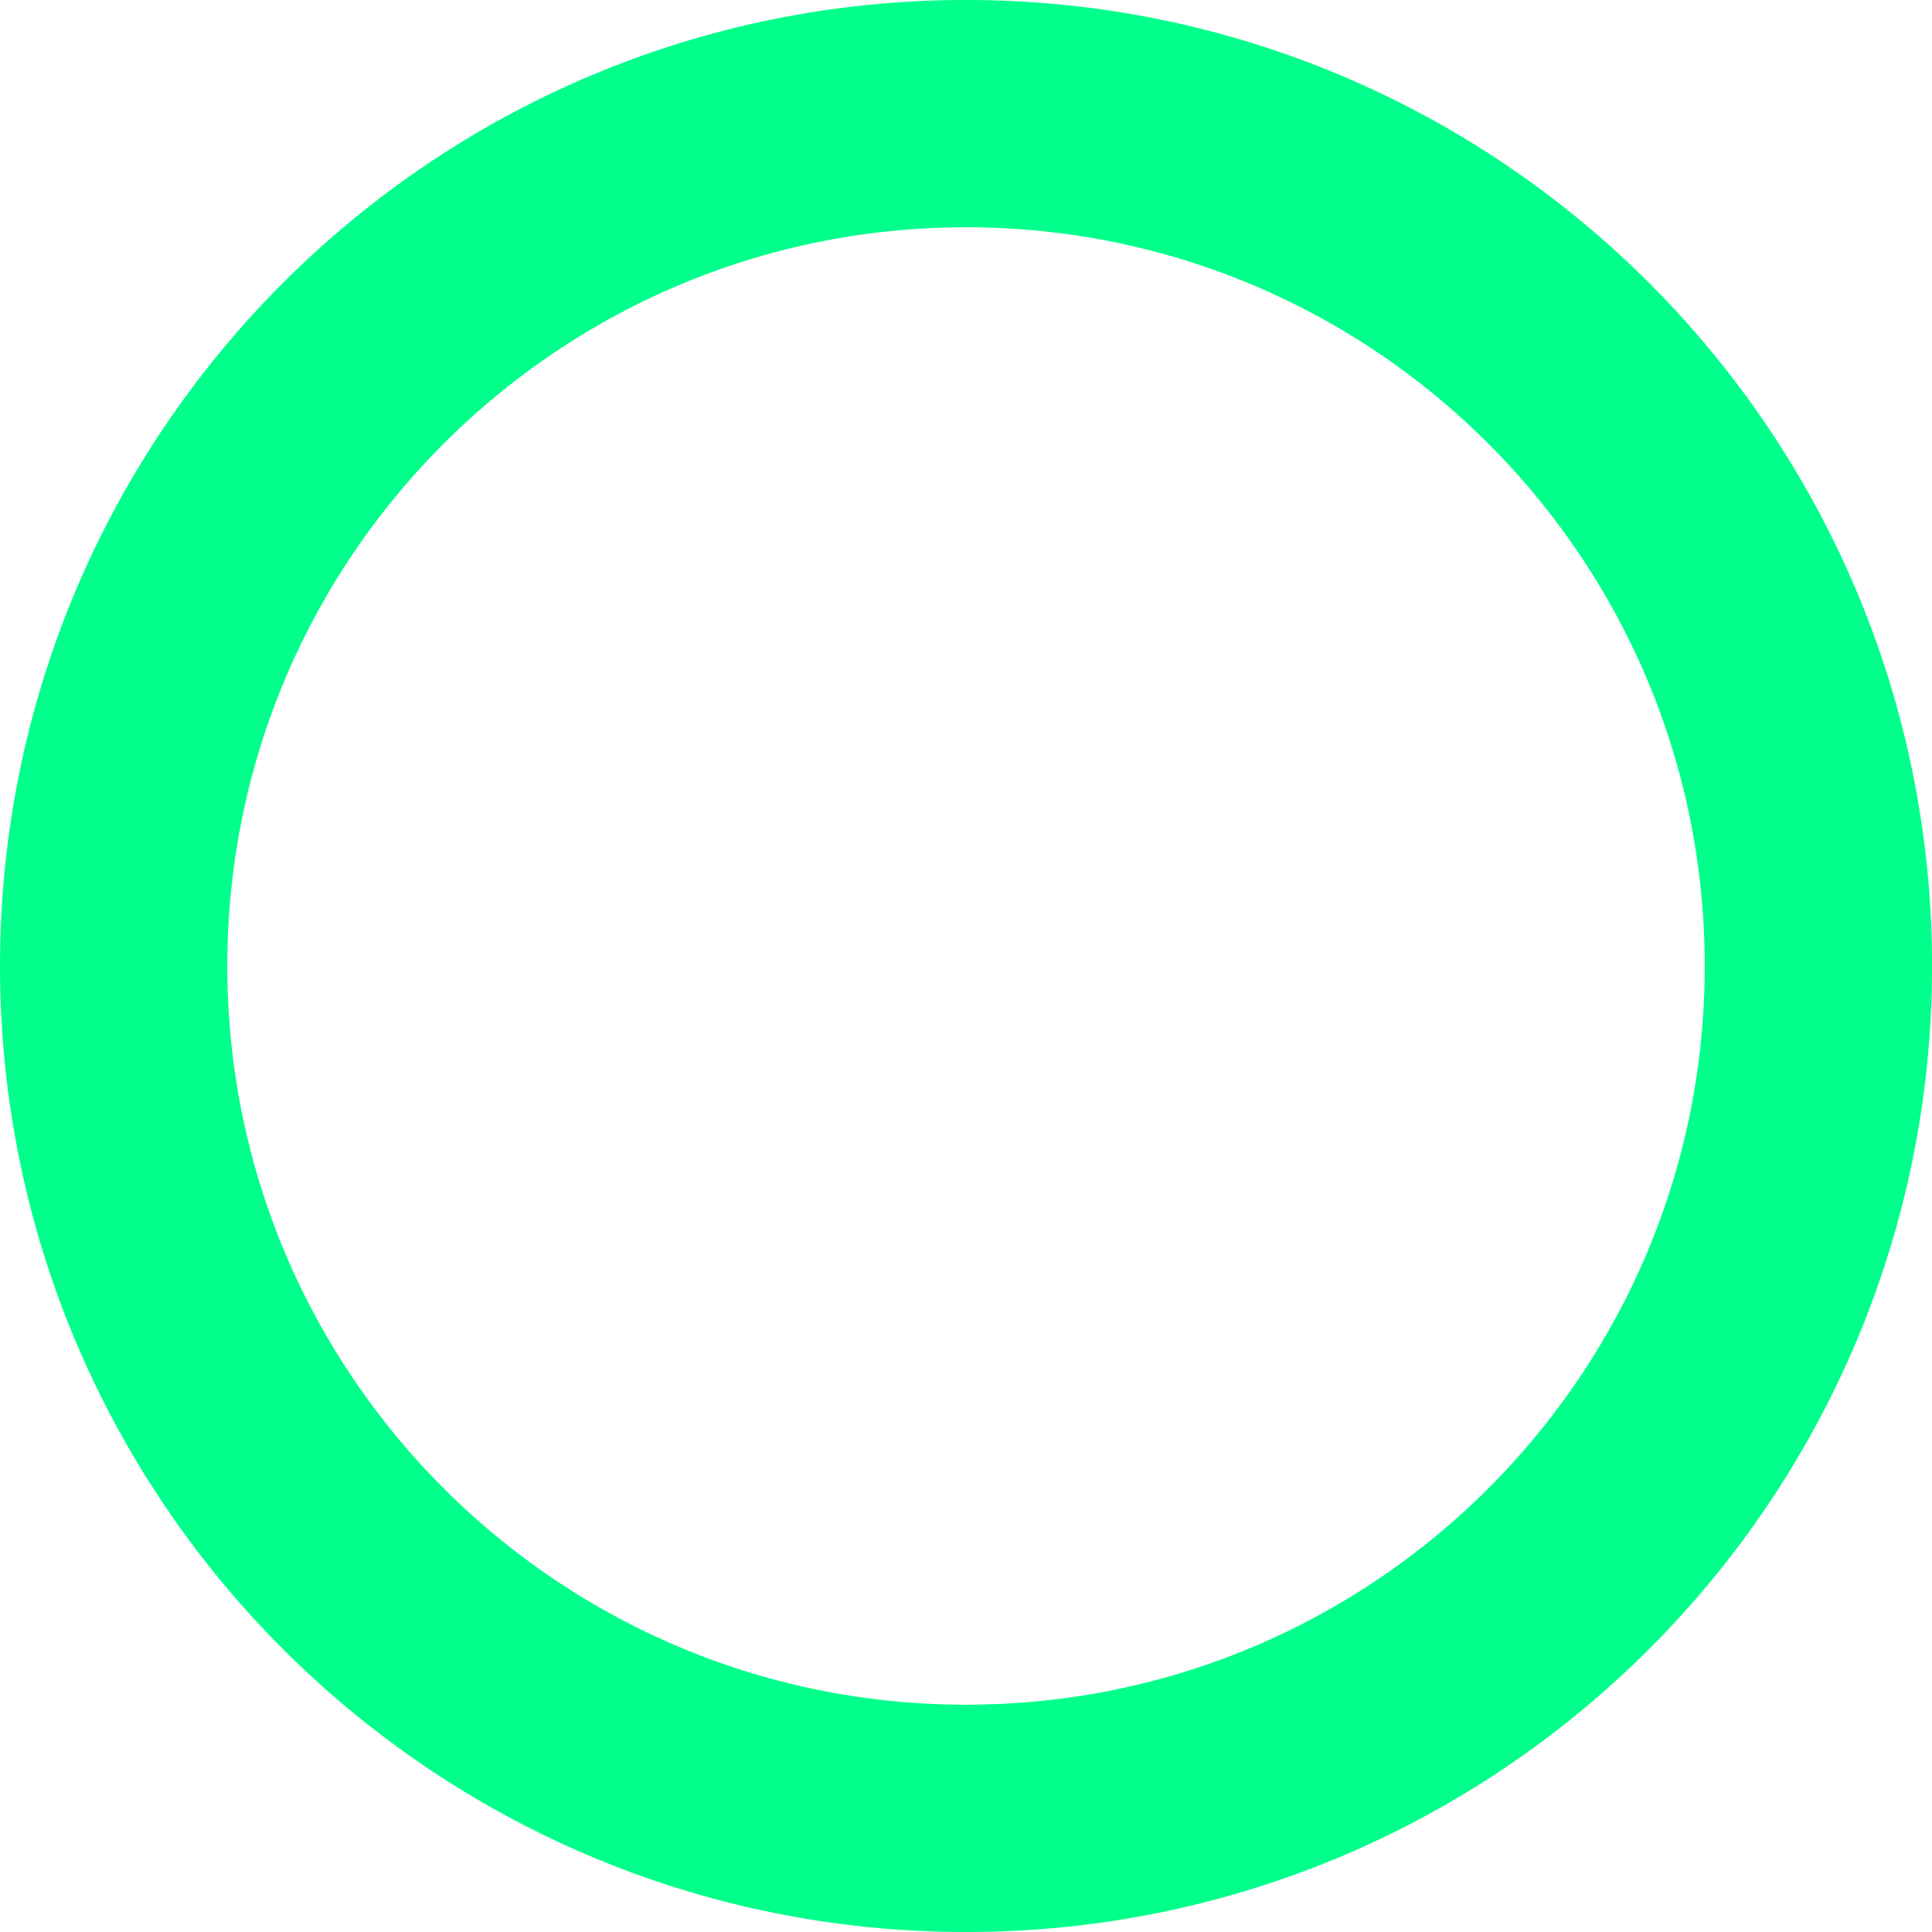
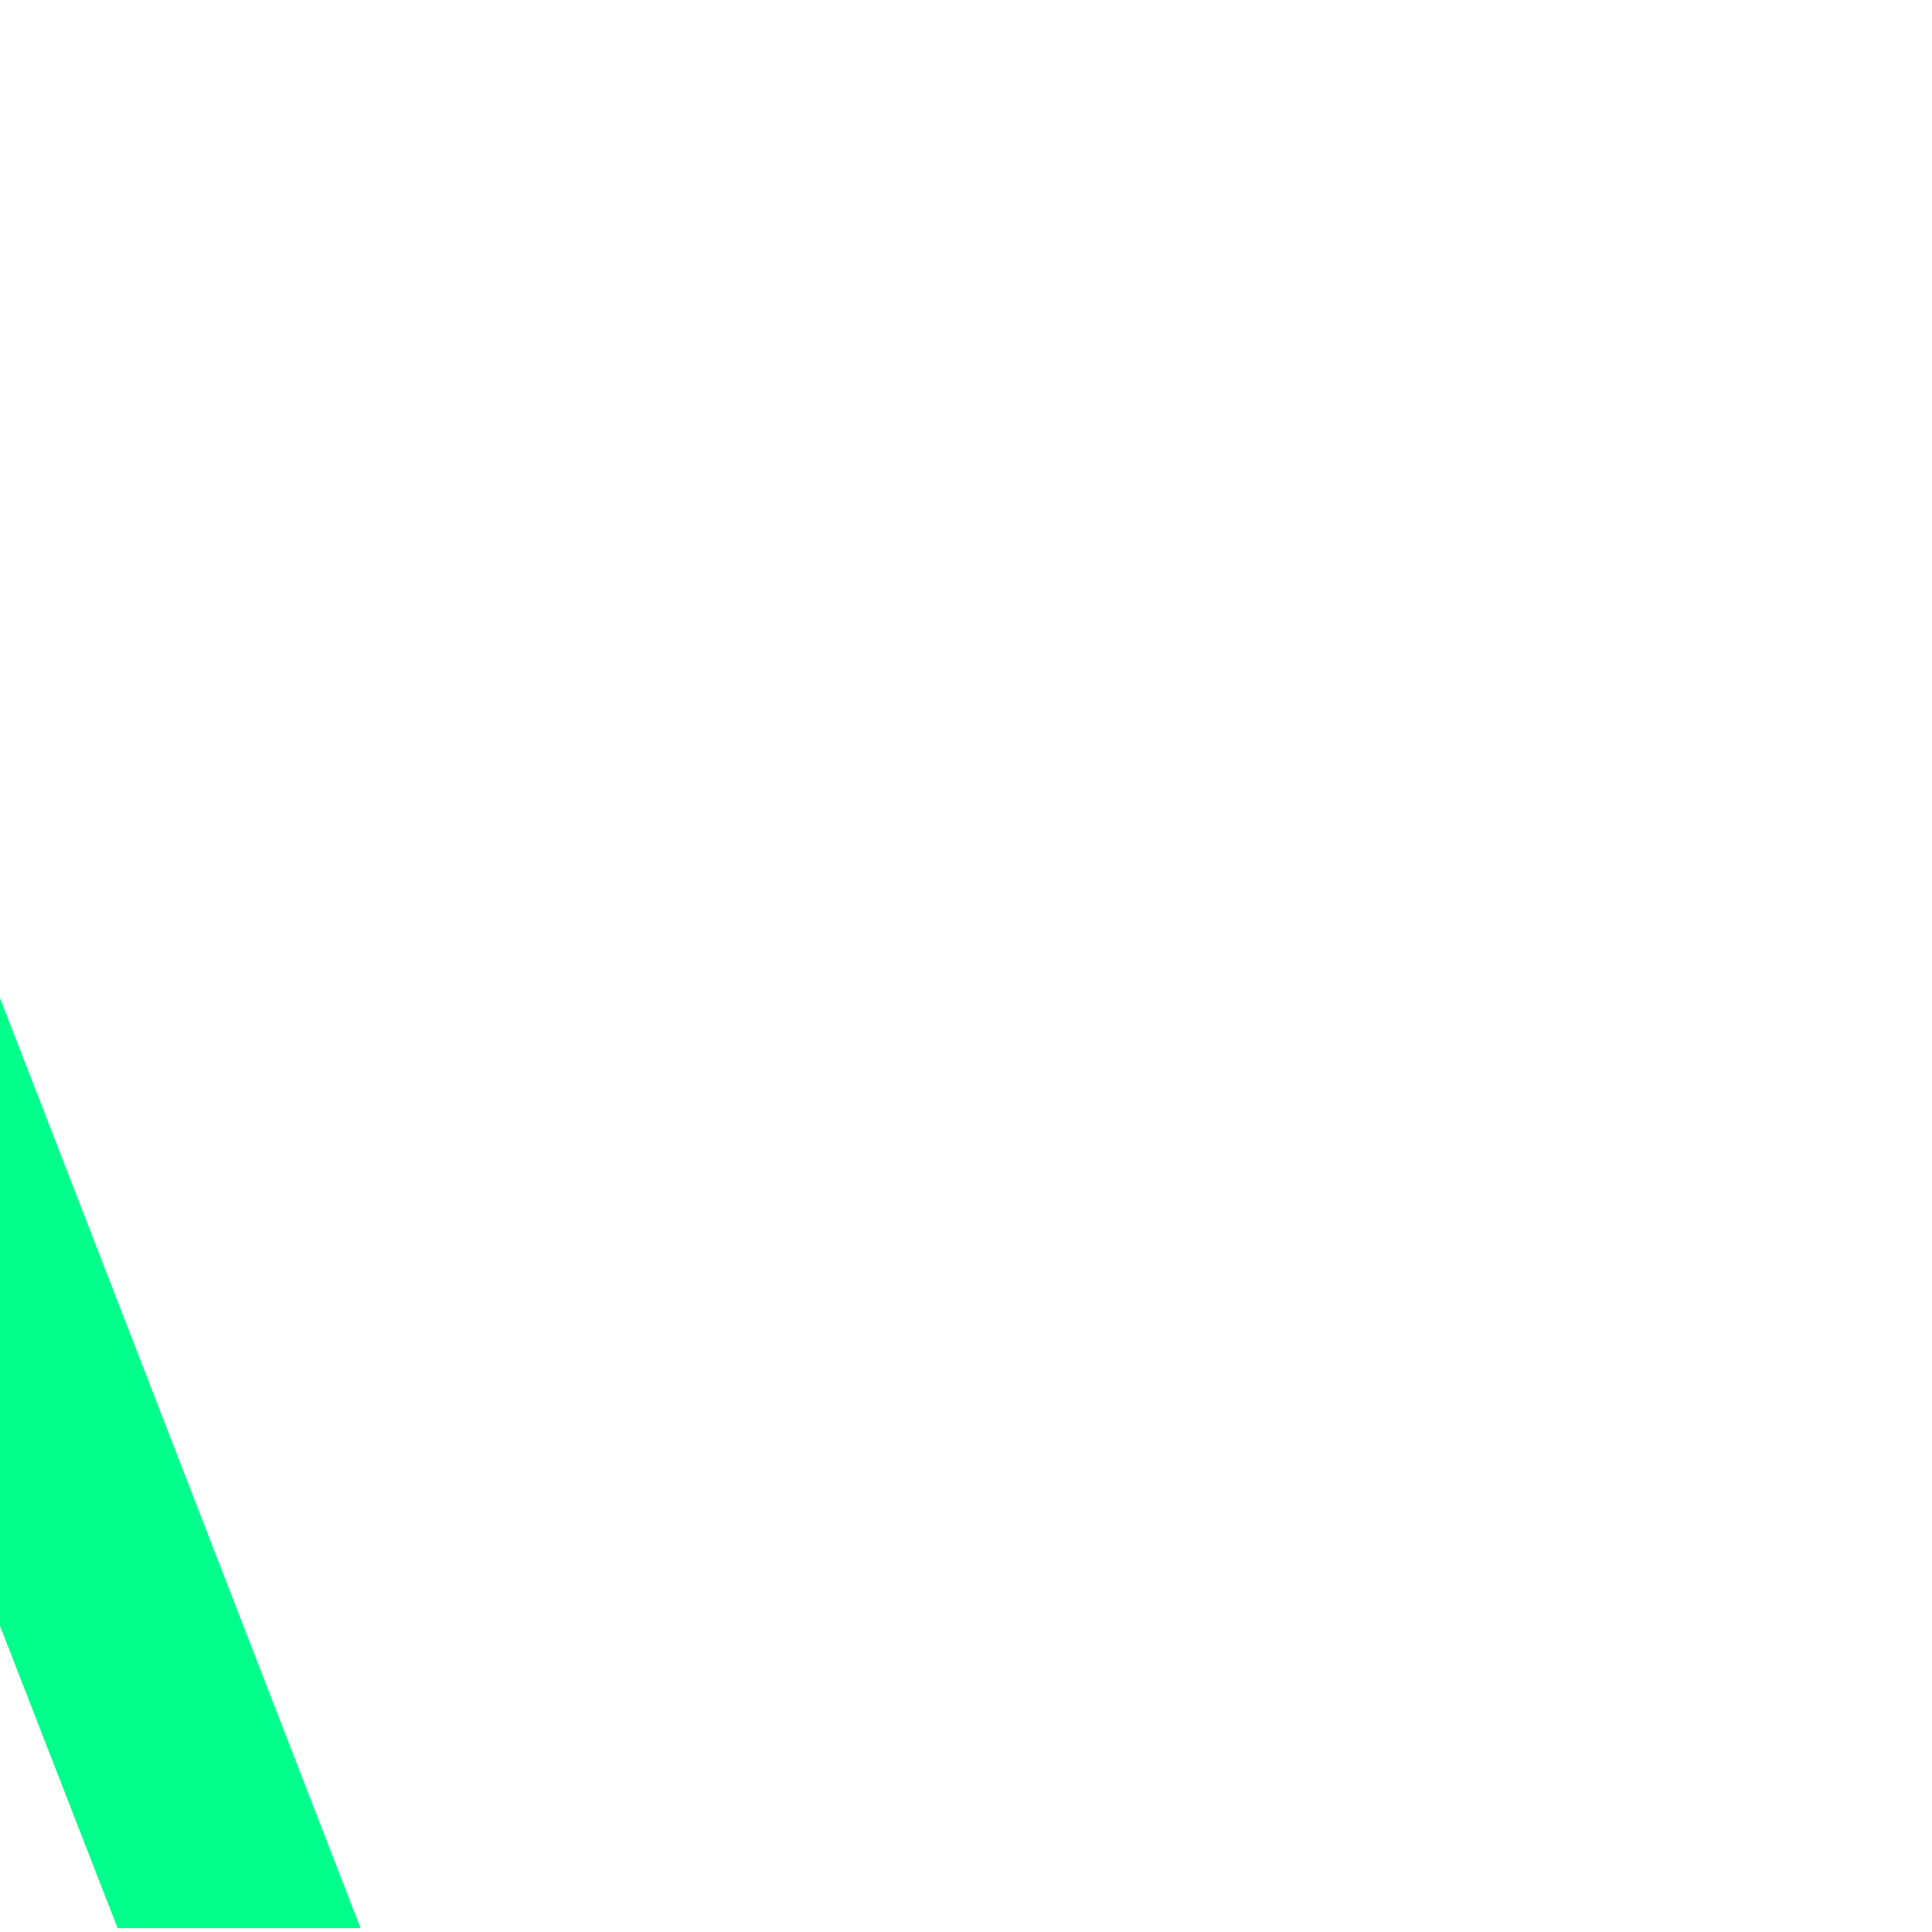
<svg xmlns="http://www.w3.org/2000/svg" width="170" height="170" viewBox="0 0 44.979 44.979" version="1.1" id="svg5">
  <defs id="defs2" />
  <g id="layer1" transform="translate(-9.5367431e-7,-3.968749)">
-     <circle style="fill:none;fill-opacity:1;stroke:#00ff8b;stroke-width:5.292;stroke-linecap:round;stroke-linejoin:round;stroke-opacity:1" id="path1108" cx="22.49" cy="26.458" r="19.844" />
+     <text xml:space="preserve" style="font-size:60.884px;line-height:1.25;font-family:Z003;-inkscape-font-specification:Z003;font-variant-ligatures:none;text-align:center;text-anchor:middle;fill:#00ff8b;fill-opacity:1;stroke-width:0.265" x="22.49" y="48.859" id="text825">
+       <tspan id="tspan823" style="font-style:normal;font-variant:normal;font-weight:normal;font-stretch:normal;font-family:osifont;-inkscape-font-specification:osifont;text-align:center;text-anchor:middle;fill:#00ff8b;fill-opacity:1;stroke-width:0.265" x="22.49" y="48.859">A</tspan>
+     </text>
  </g>
</svg>
